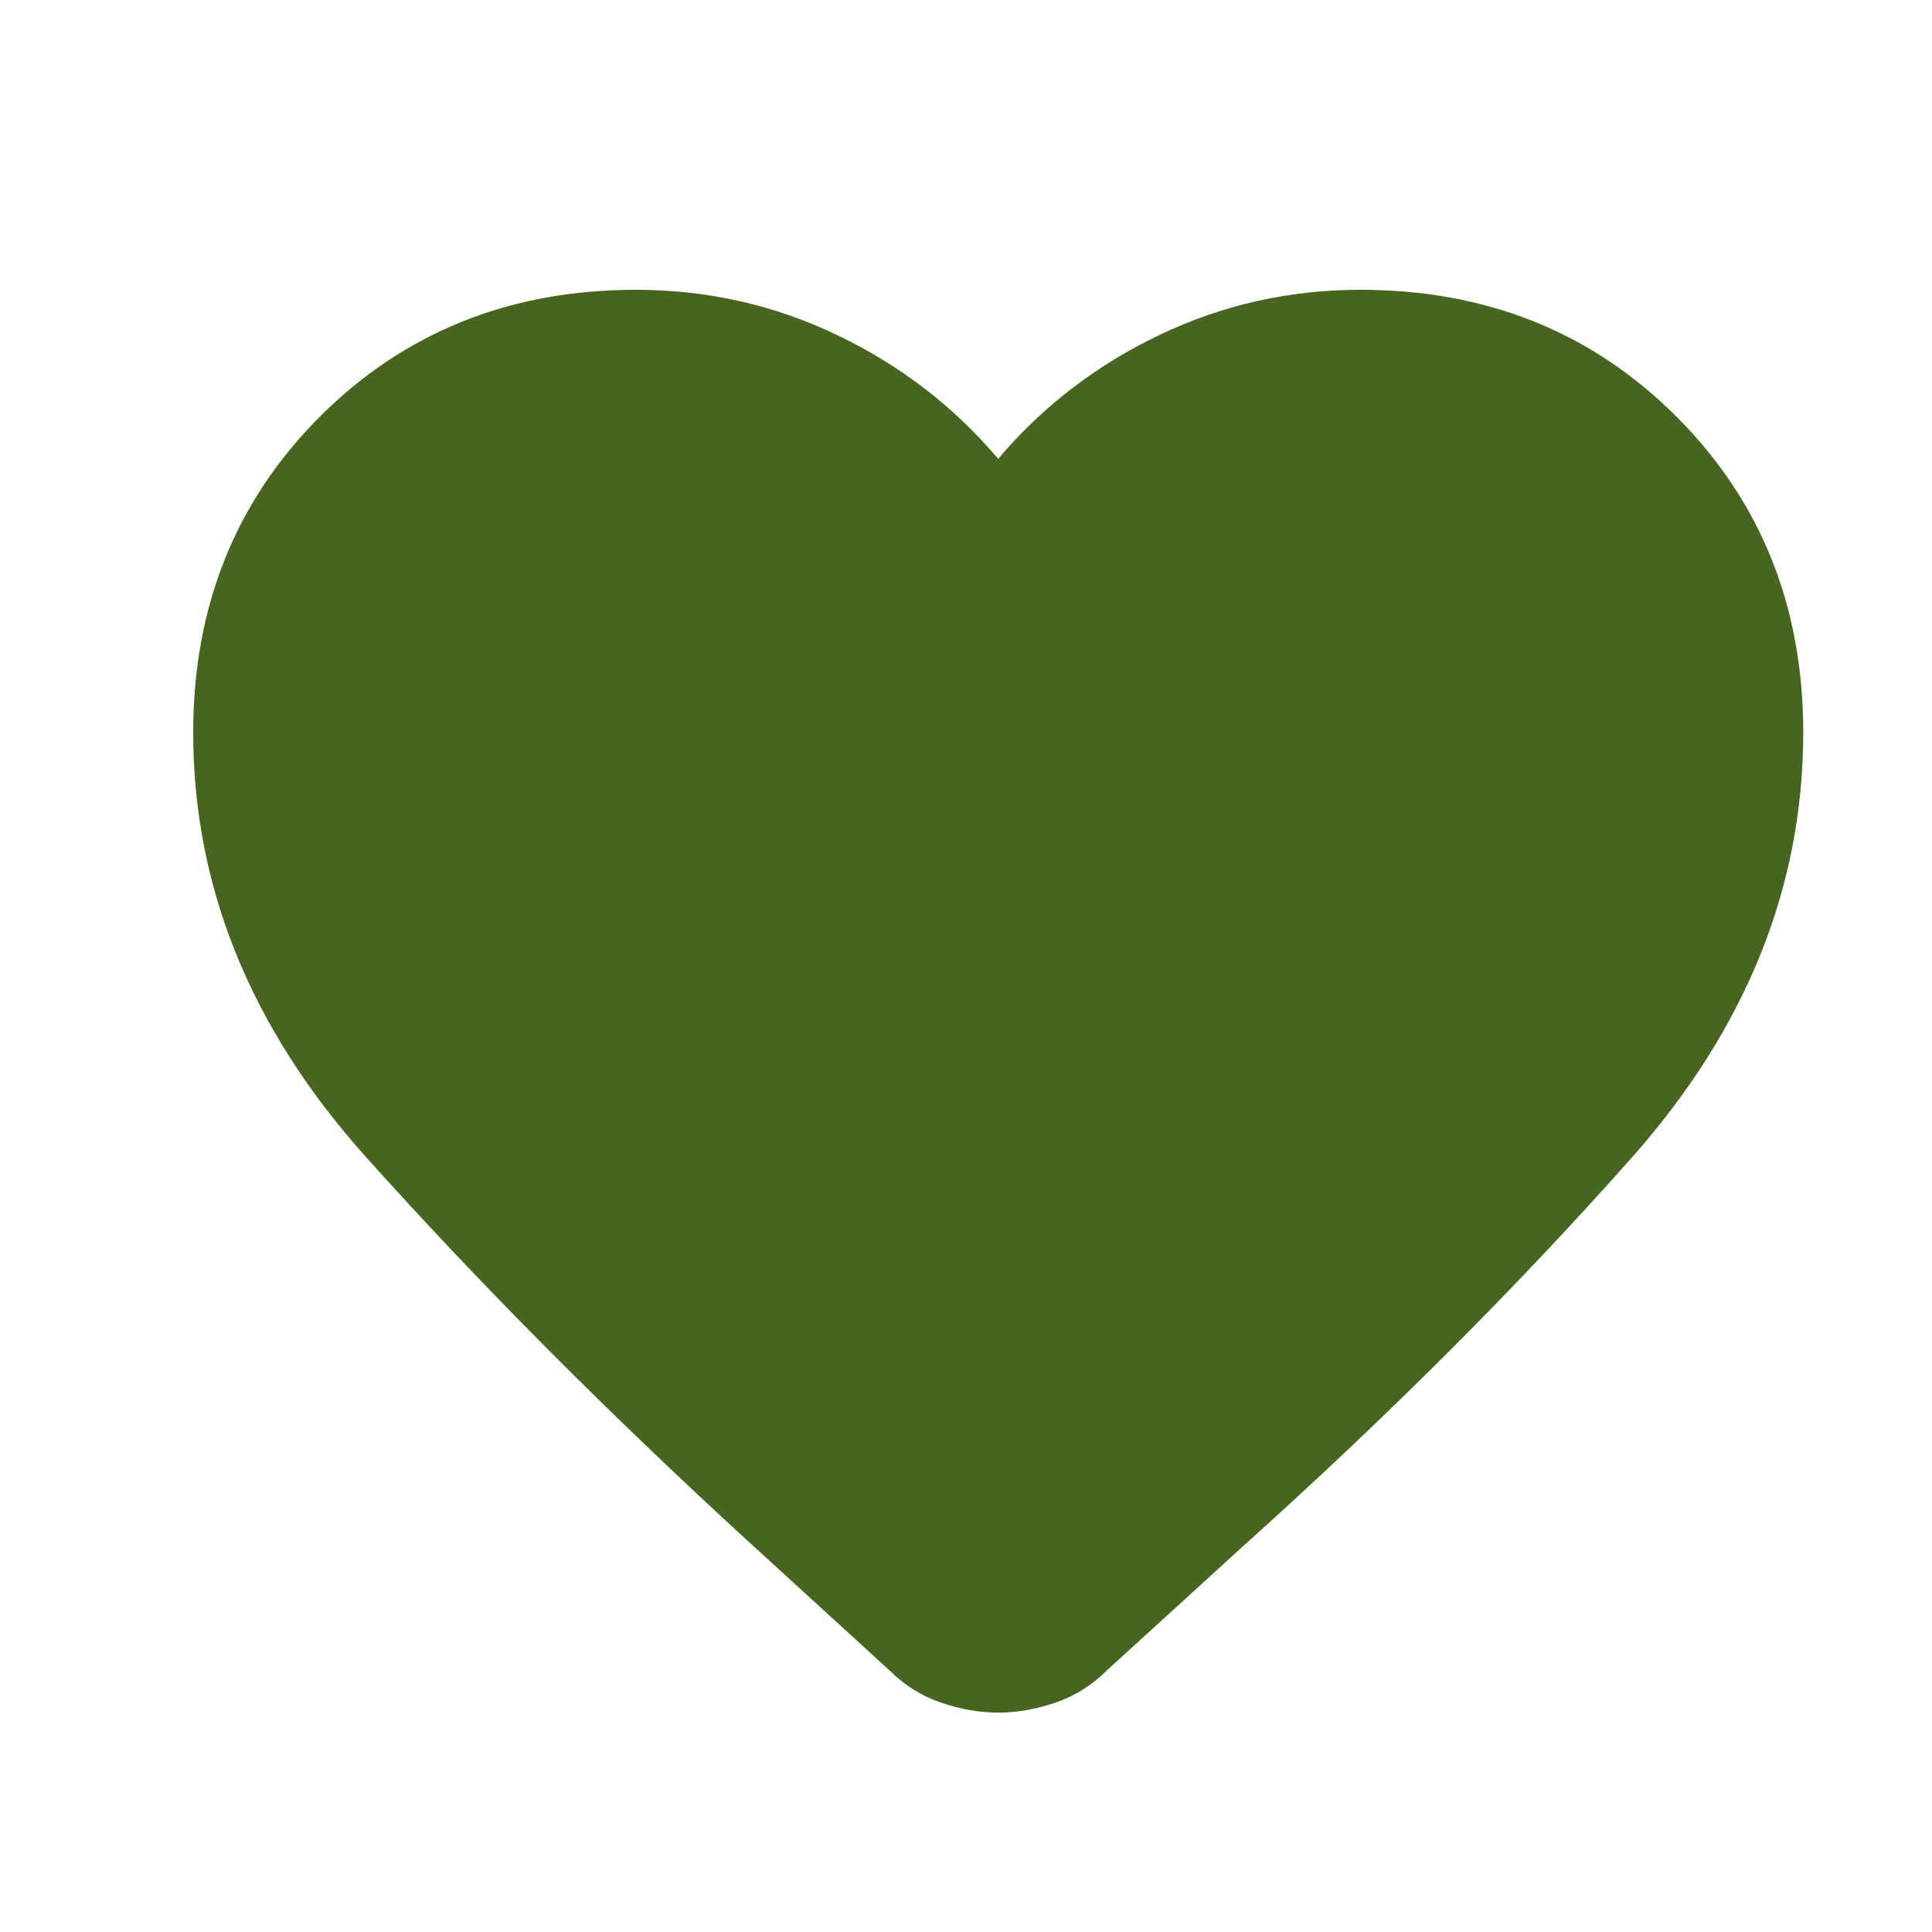
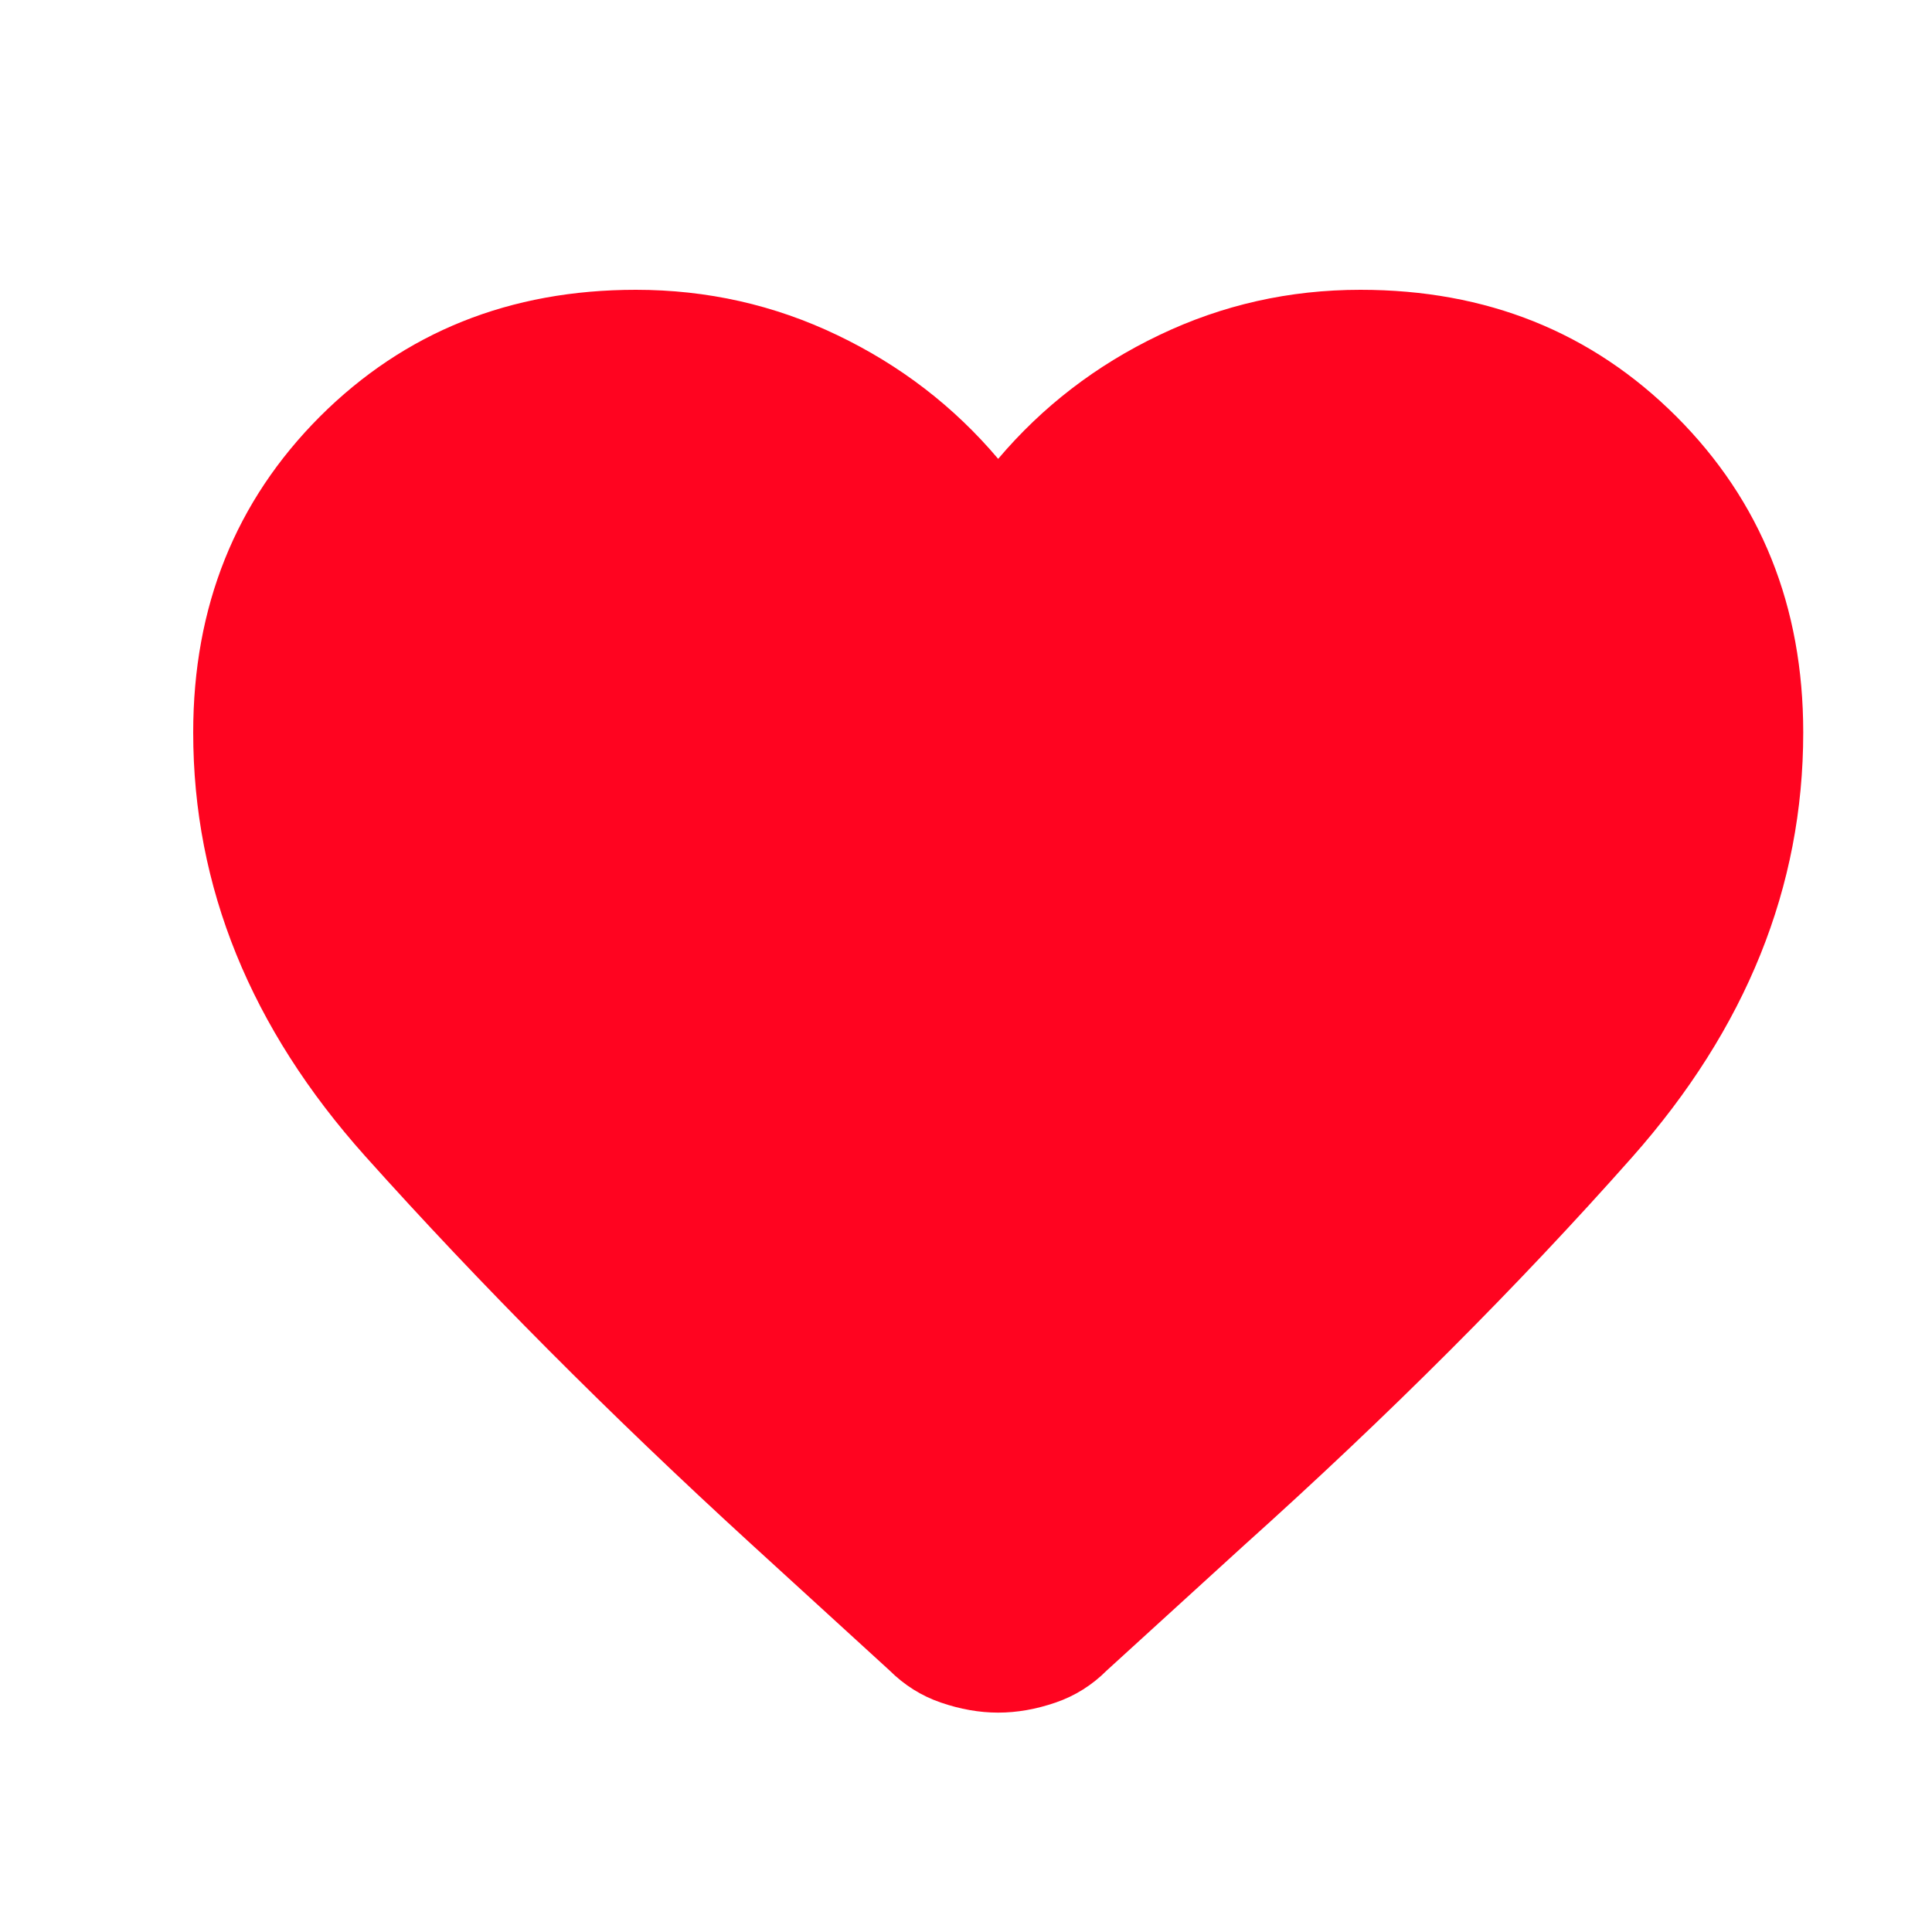
<svg xmlns="http://www.w3.org/2000/svg" width="20" height="20" viewBox="0 0 20 20" fill="none">
-   <path d="M10.333 17.729C10.139 17.729 9.941 17.694 9.74 17.625C9.538 17.556 9.361 17.444 9.208 17.292L7.771 15.979C6.299 14.632 4.969 13.295 3.781 11.969C2.594 10.642 2 9.181 2 7.583C2 6.278 2.438 5.188 3.312 4.312C4.188 3.438 5.278 3 6.583 3C7.319 3 8.014 3.156 8.667 3.469C9.319 3.781 9.875 4.208 10.333 4.75C10.792 4.208 11.347 3.781 12 3.469C12.653 3.156 13.347 3 14.083 3C15.389 3 16.479 3.438 17.354 4.312C18.229 5.188 18.667 6.278 18.667 7.583C18.667 9.181 18.076 10.646 16.896 11.979C15.715 13.312 14.375 14.653 12.875 16L11.458 17.292C11.306 17.444 11.129 17.556 10.927 17.625C10.726 17.694 10.528 17.729 10.333 17.729Z" fill="#476520" />
+   <path d="M10.333 17.729C10.139 17.729 9.941 17.694 9.74 17.625C9.538 17.556 9.361 17.444 9.208 17.292L7.771 15.979C6.299 14.632 4.969 13.295 3.781 11.969C2.594 10.642 2 9.181 2 7.583C2 6.278 2.438 5.188 3.312 4.312C4.188 3.438 5.278 3 6.583 3C7.319 3 8.014 3.156 8.667 3.469C9.319 3.781 9.875 4.208 10.333 4.75C10.792 4.208 11.347 3.781 12 3.469C12.653 3.156 13.347 3 14.083 3C15.389 3 16.479 3.438 17.354 4.312C18.229 5.188 18.667 6.278 18.667 7.583C18.667 9.181 18.076 10.646 16.896 11.979C15.715 13.312 14.375 14.653 12.875 16L11.458 17.292C11.306 17.444 11.129 17.556 10.927 17.625C10.726 17.694 10.528 17.729 10.333 17.729Z" fill="#FF0420" />
</svg>
